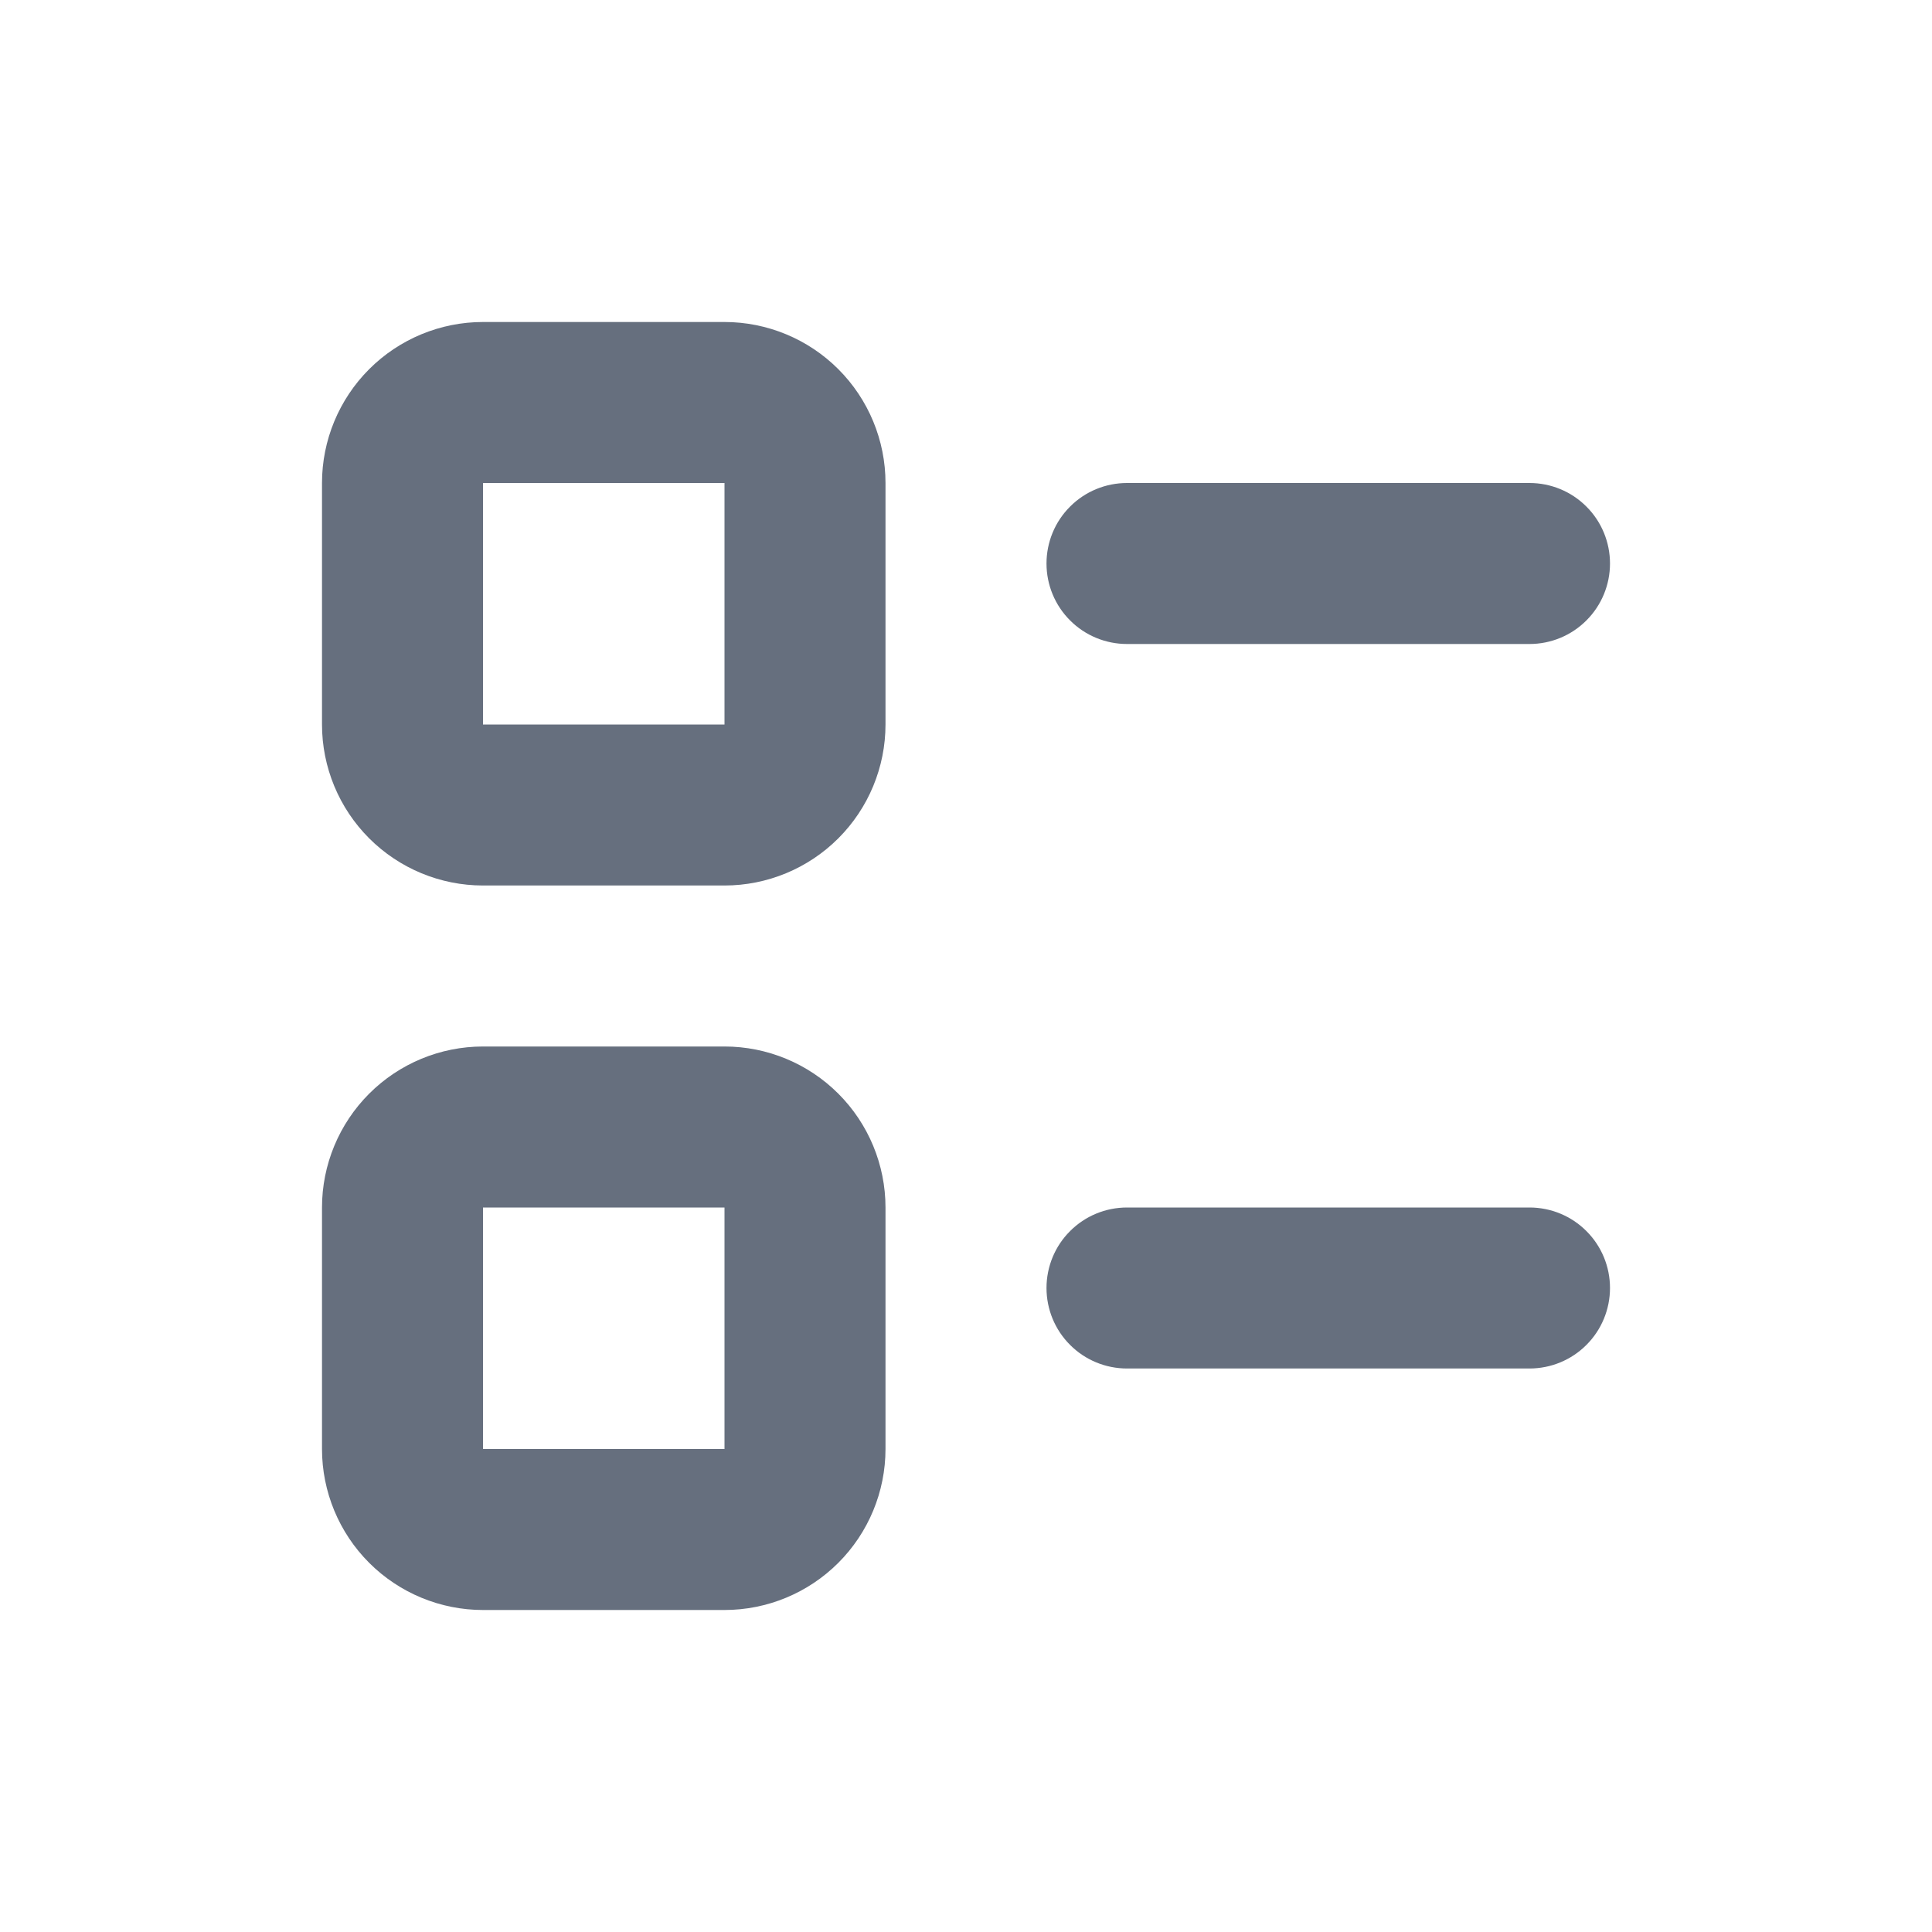
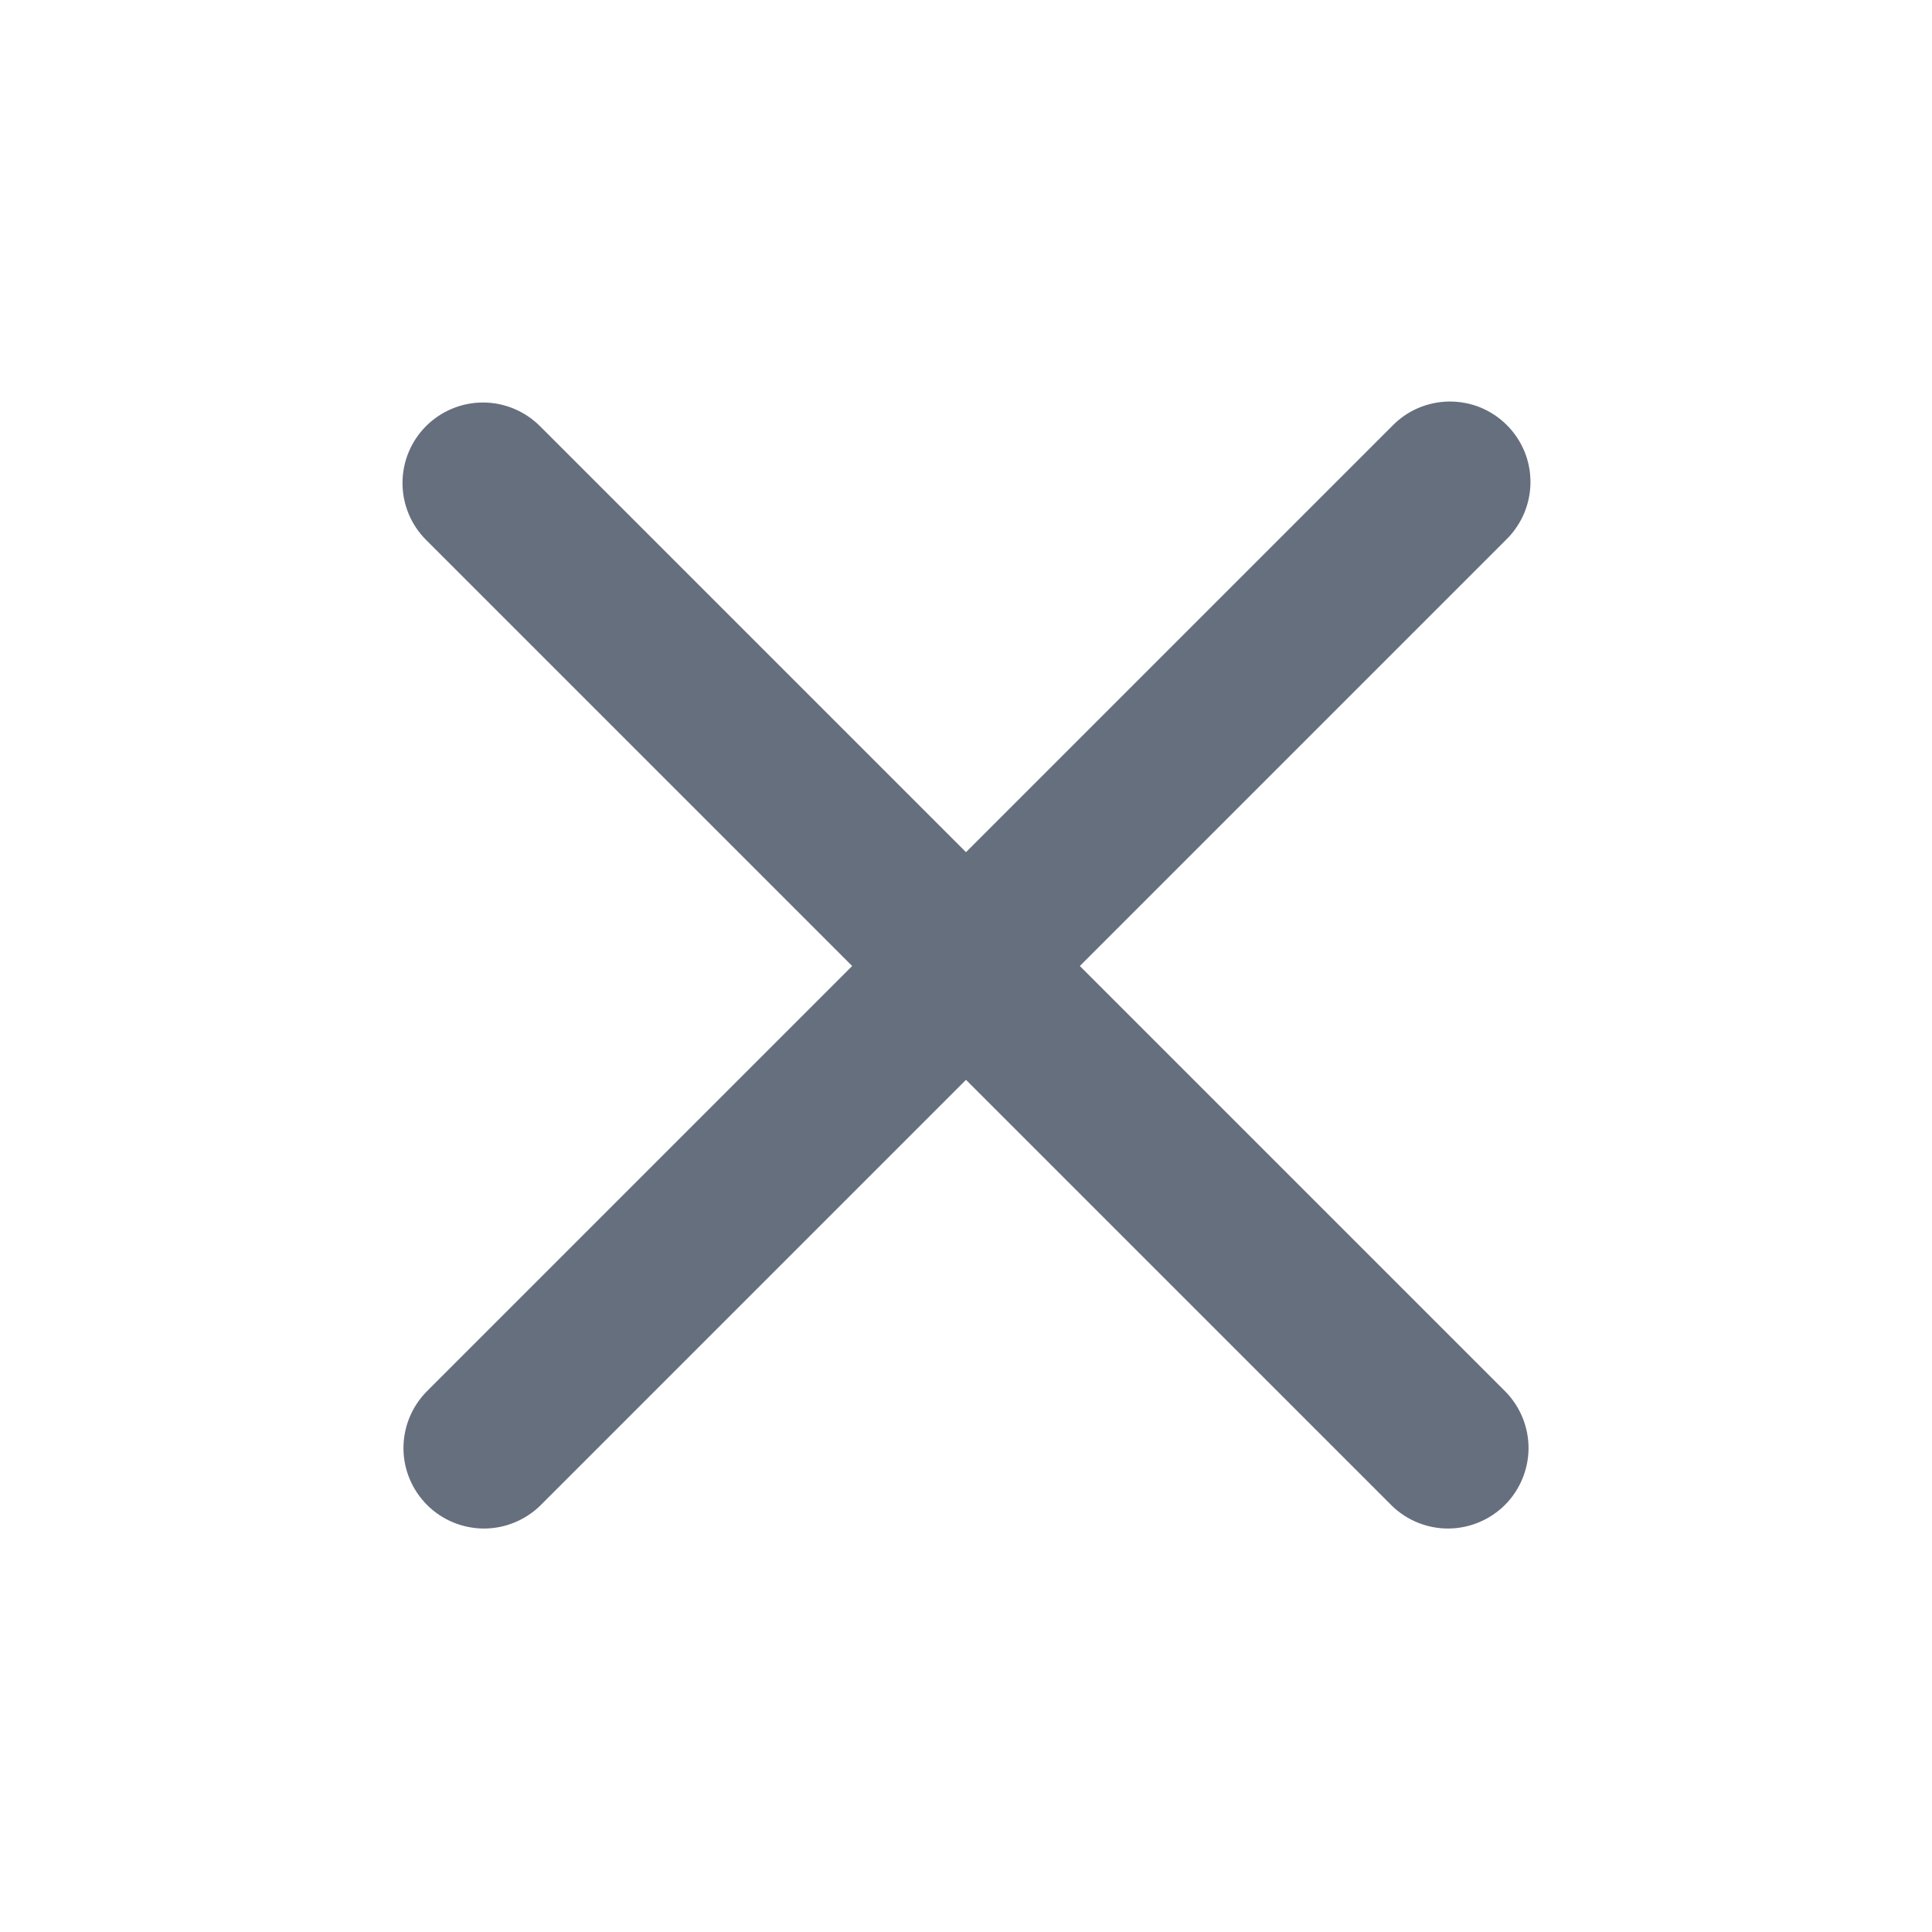
<svg xmlns="http://www.w3.org/2000/svg" width="24" height="24" viewBox="0 0 24 24" fill="none">
-   <path fill-rule="evenodd" clip-rule="evenodd" d="M6 4C5.47 4 4.961 4.211 4.586 4.586C4.211 4.961 4 5.47 4 6V9C4 9.53 4.211 10.039 4.586 10.414C4.961 10.789 5.47 11 6 11H9C9.53 11 10.039 10.789 10.414 10.414C10.789 10.039 11 9.53 11 9V6C11 5.47 10.789 4.961 10.414 4.586C10.039 4.211 9.53 4 9 4H6ZM6 6H9V9H6V6ZM14 6C13.735 6 13.48 6.105 13.293 6.293C13.105 6.48 13 6.735 13 7C13 7.265 13.105 7.52 13.293 7.707C13.48 7.895 13.735 8 14 8H19C19.265 8 19.52 7.895 19.707 7.707C19.895 7.52 20 7.265 20 7C20 6.735 19.895 6.48 19.707 6.293C19.52 6.105 19.265 6 19 6H14ZM14 15C13.735 15 13.48 15.105 13.293 15.293C13.105 15.48 13 15.735 13 16C13 16.265 13.105 16.52 13.293 16.707C13.48 16.895 13.735 17 14 17H19C19.265 17 19.52 16.895 19.707 16.707C19.895 16.52 20 16.265 20 16C20 15.735 19.895 15.48 19.707 15.293C19.52 15.105 19.265 15 19 15H14ZM4 15C4 14.47 4.211 13.961 4.586 13.586C4.961 13.211 5.47 13 6 13H9C9.53 13 10.039 13.211 10.414 13.586C10.789 13.961 11 14.47 11 15V18C11 18.53 10.789 19.039 10.414 19.414C10.039 19.789 9.53 20 9 20H6C5.47 20 4.961 19.789 4.586 19.414C4.211 19.039 4 18.53 4 18V15ZM9 15H6V18H9V15Z" fill="#666F7E" />
+   <path fill-rule="evenodd" clip-rule="evenodd" d="M5.293 5.293C5.48 5.106 5.735 5 6 5C6.265 5 6.519 5.106 6.707 5.293L12 10.586L17.293 5.293C17.385 5.198 17.495 5.121 17.617 5.069C17.739 5.017 17.871 4.989 18.003 4.988C18.136 4.987 18.268 5.012 18.391 5.062C18.514 5.113 18.625 5.187 18.719 5.281C18.813 5.375 18.887 5.486 18.938 5.609C18.988 5.732 19.013 5.864 19.012 5.996C19.011 6.129 18.983 6.26 18.931 6.382C18.878 6.504 18.802 6.615 18.707 6.707L13.414 12L18.707 17.293C18.889 17.482 18.99 17.734 18.988 17.997C18.985 18.259 18.88 18.509 18.695 18.695C18.509 18.88 18.258 18.985 17.996 18.988C17.734 18.99 17.481 18.889 17.293 18.707L12 13.414L6.707 18.707C6.518 18.889 6.266 18.99 6.003 18.988C5.741 18.985 5.49 18.88 5.305 18.695C5.12 18.509 5.014 18.259 5.012 17.997C5.01 17.734 5.111 17.482 5.293 17.293L10.586 12L5.293 6.707C5.105 6.52 5 6.265 5 6C5 5.735 5.105 5.481 5.293 5.293Z" fill="#666F7E" />
</svg>
